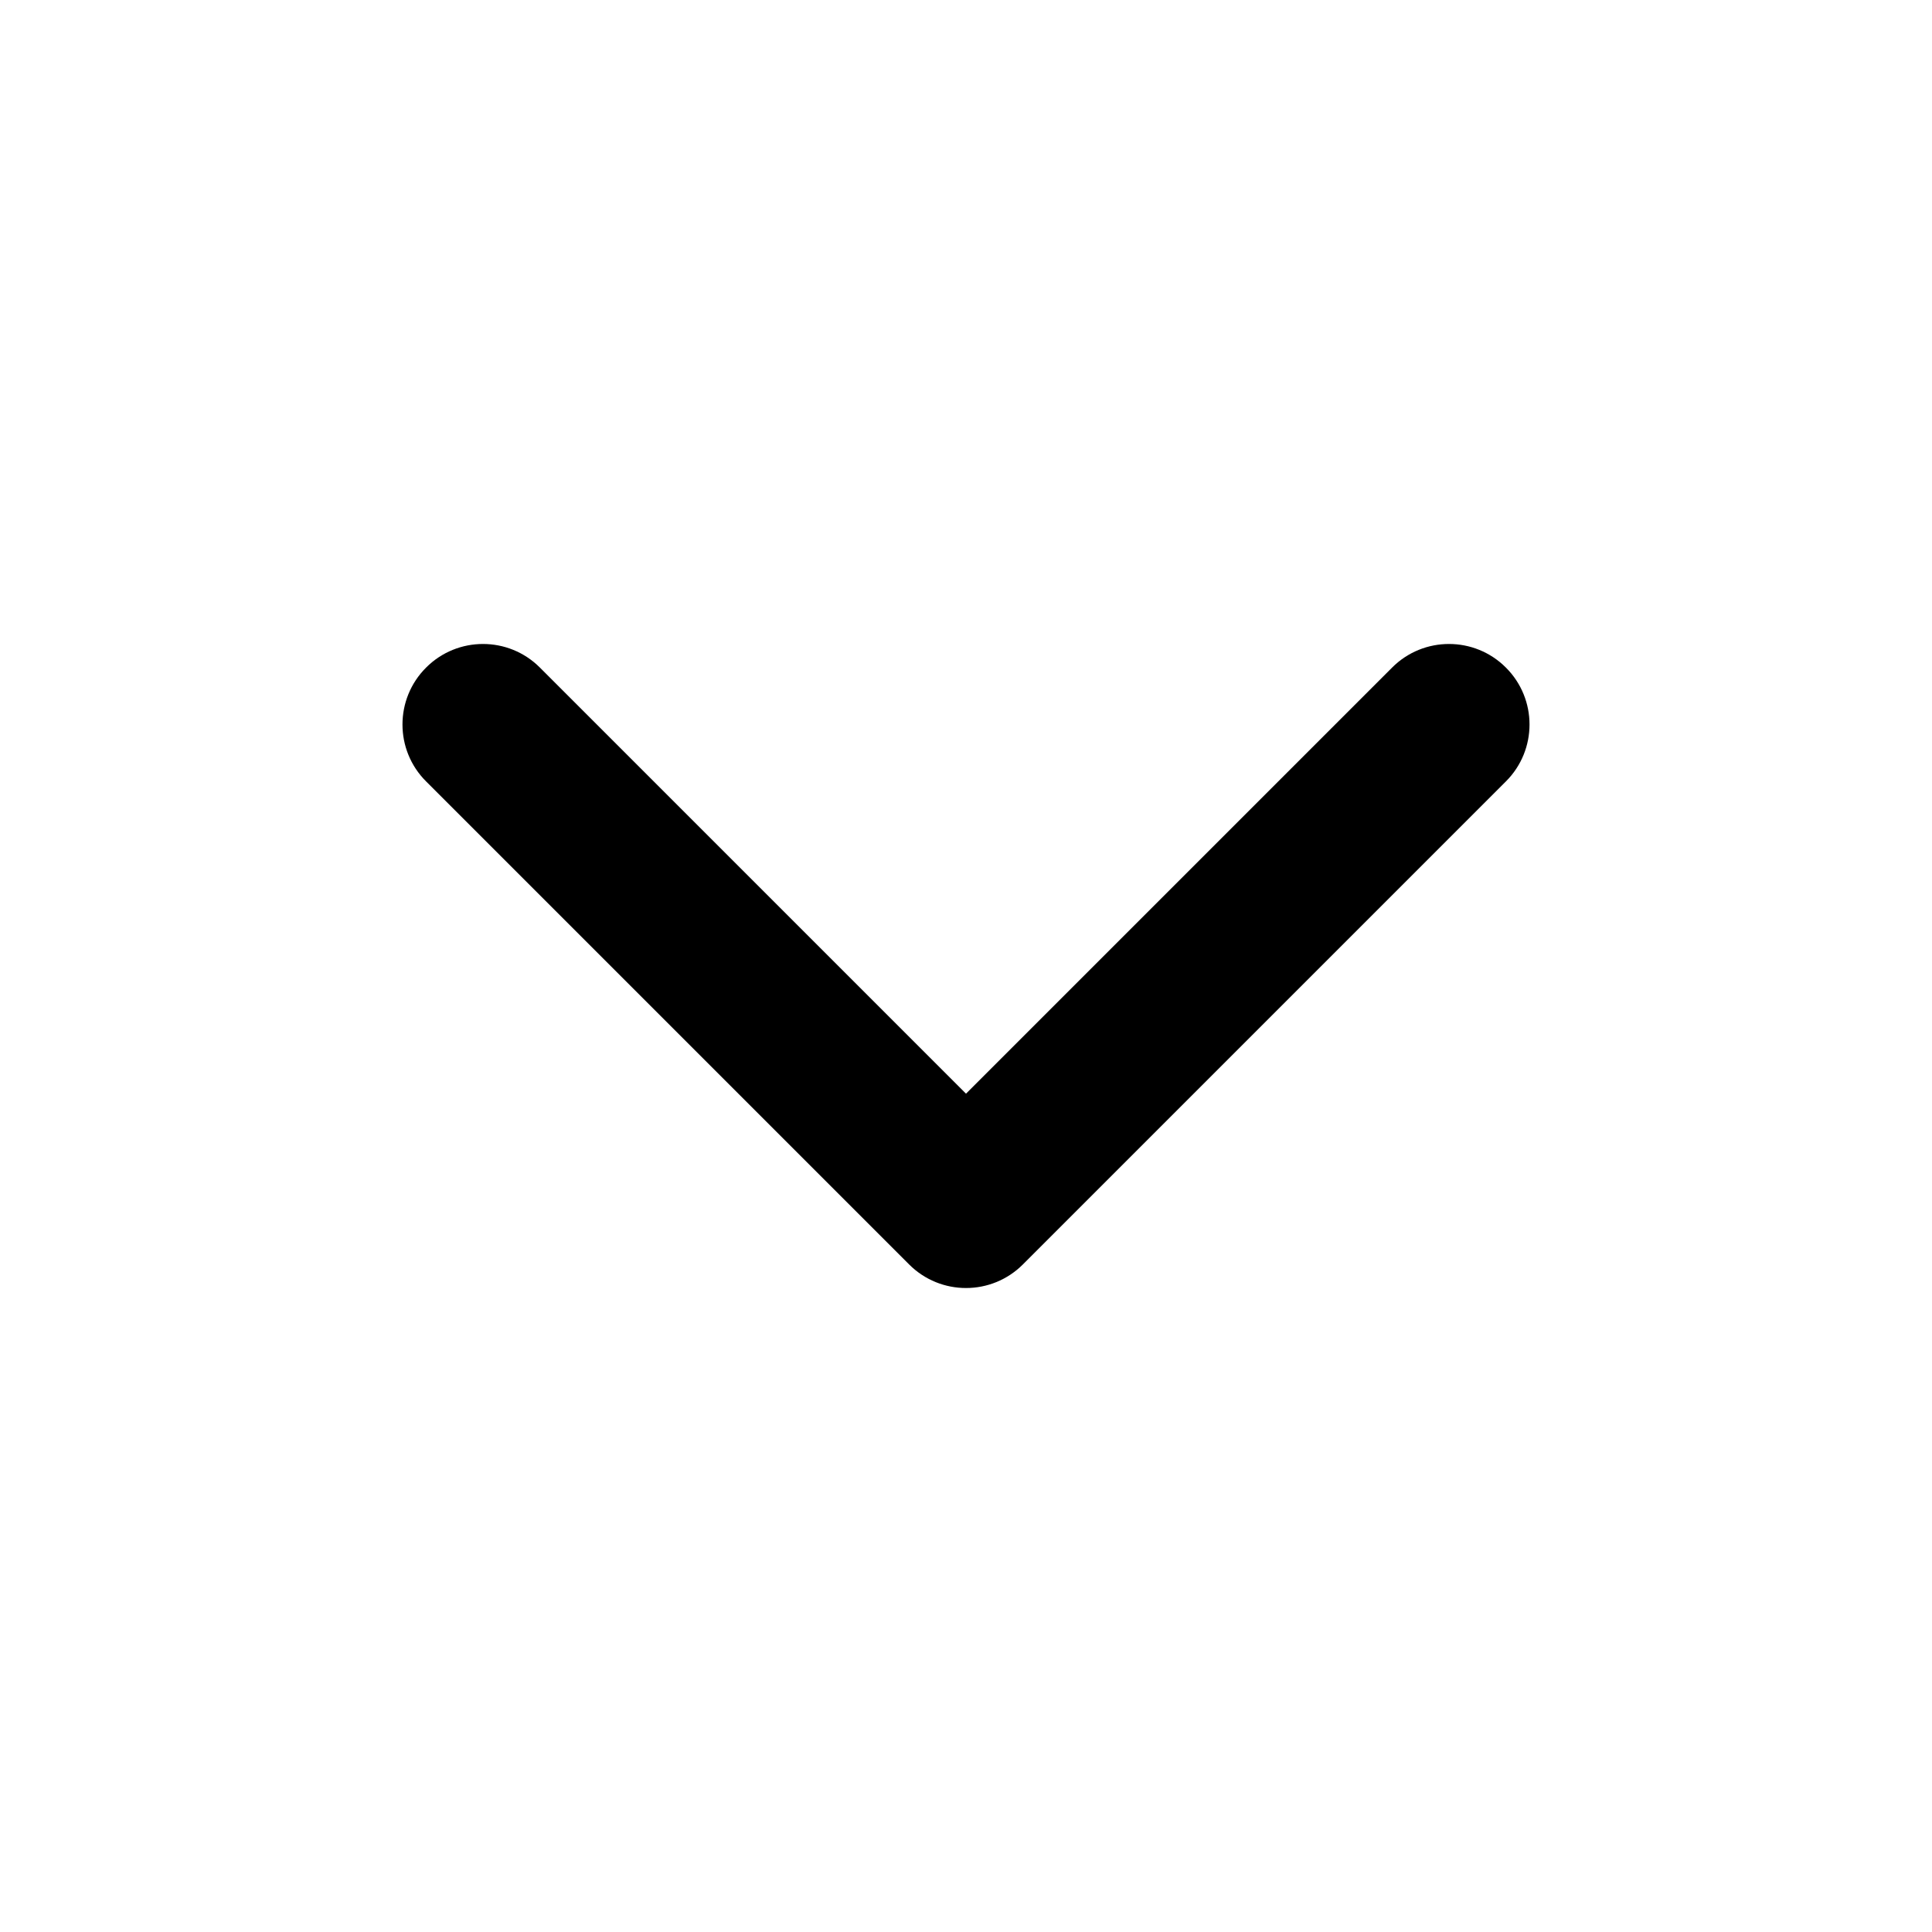
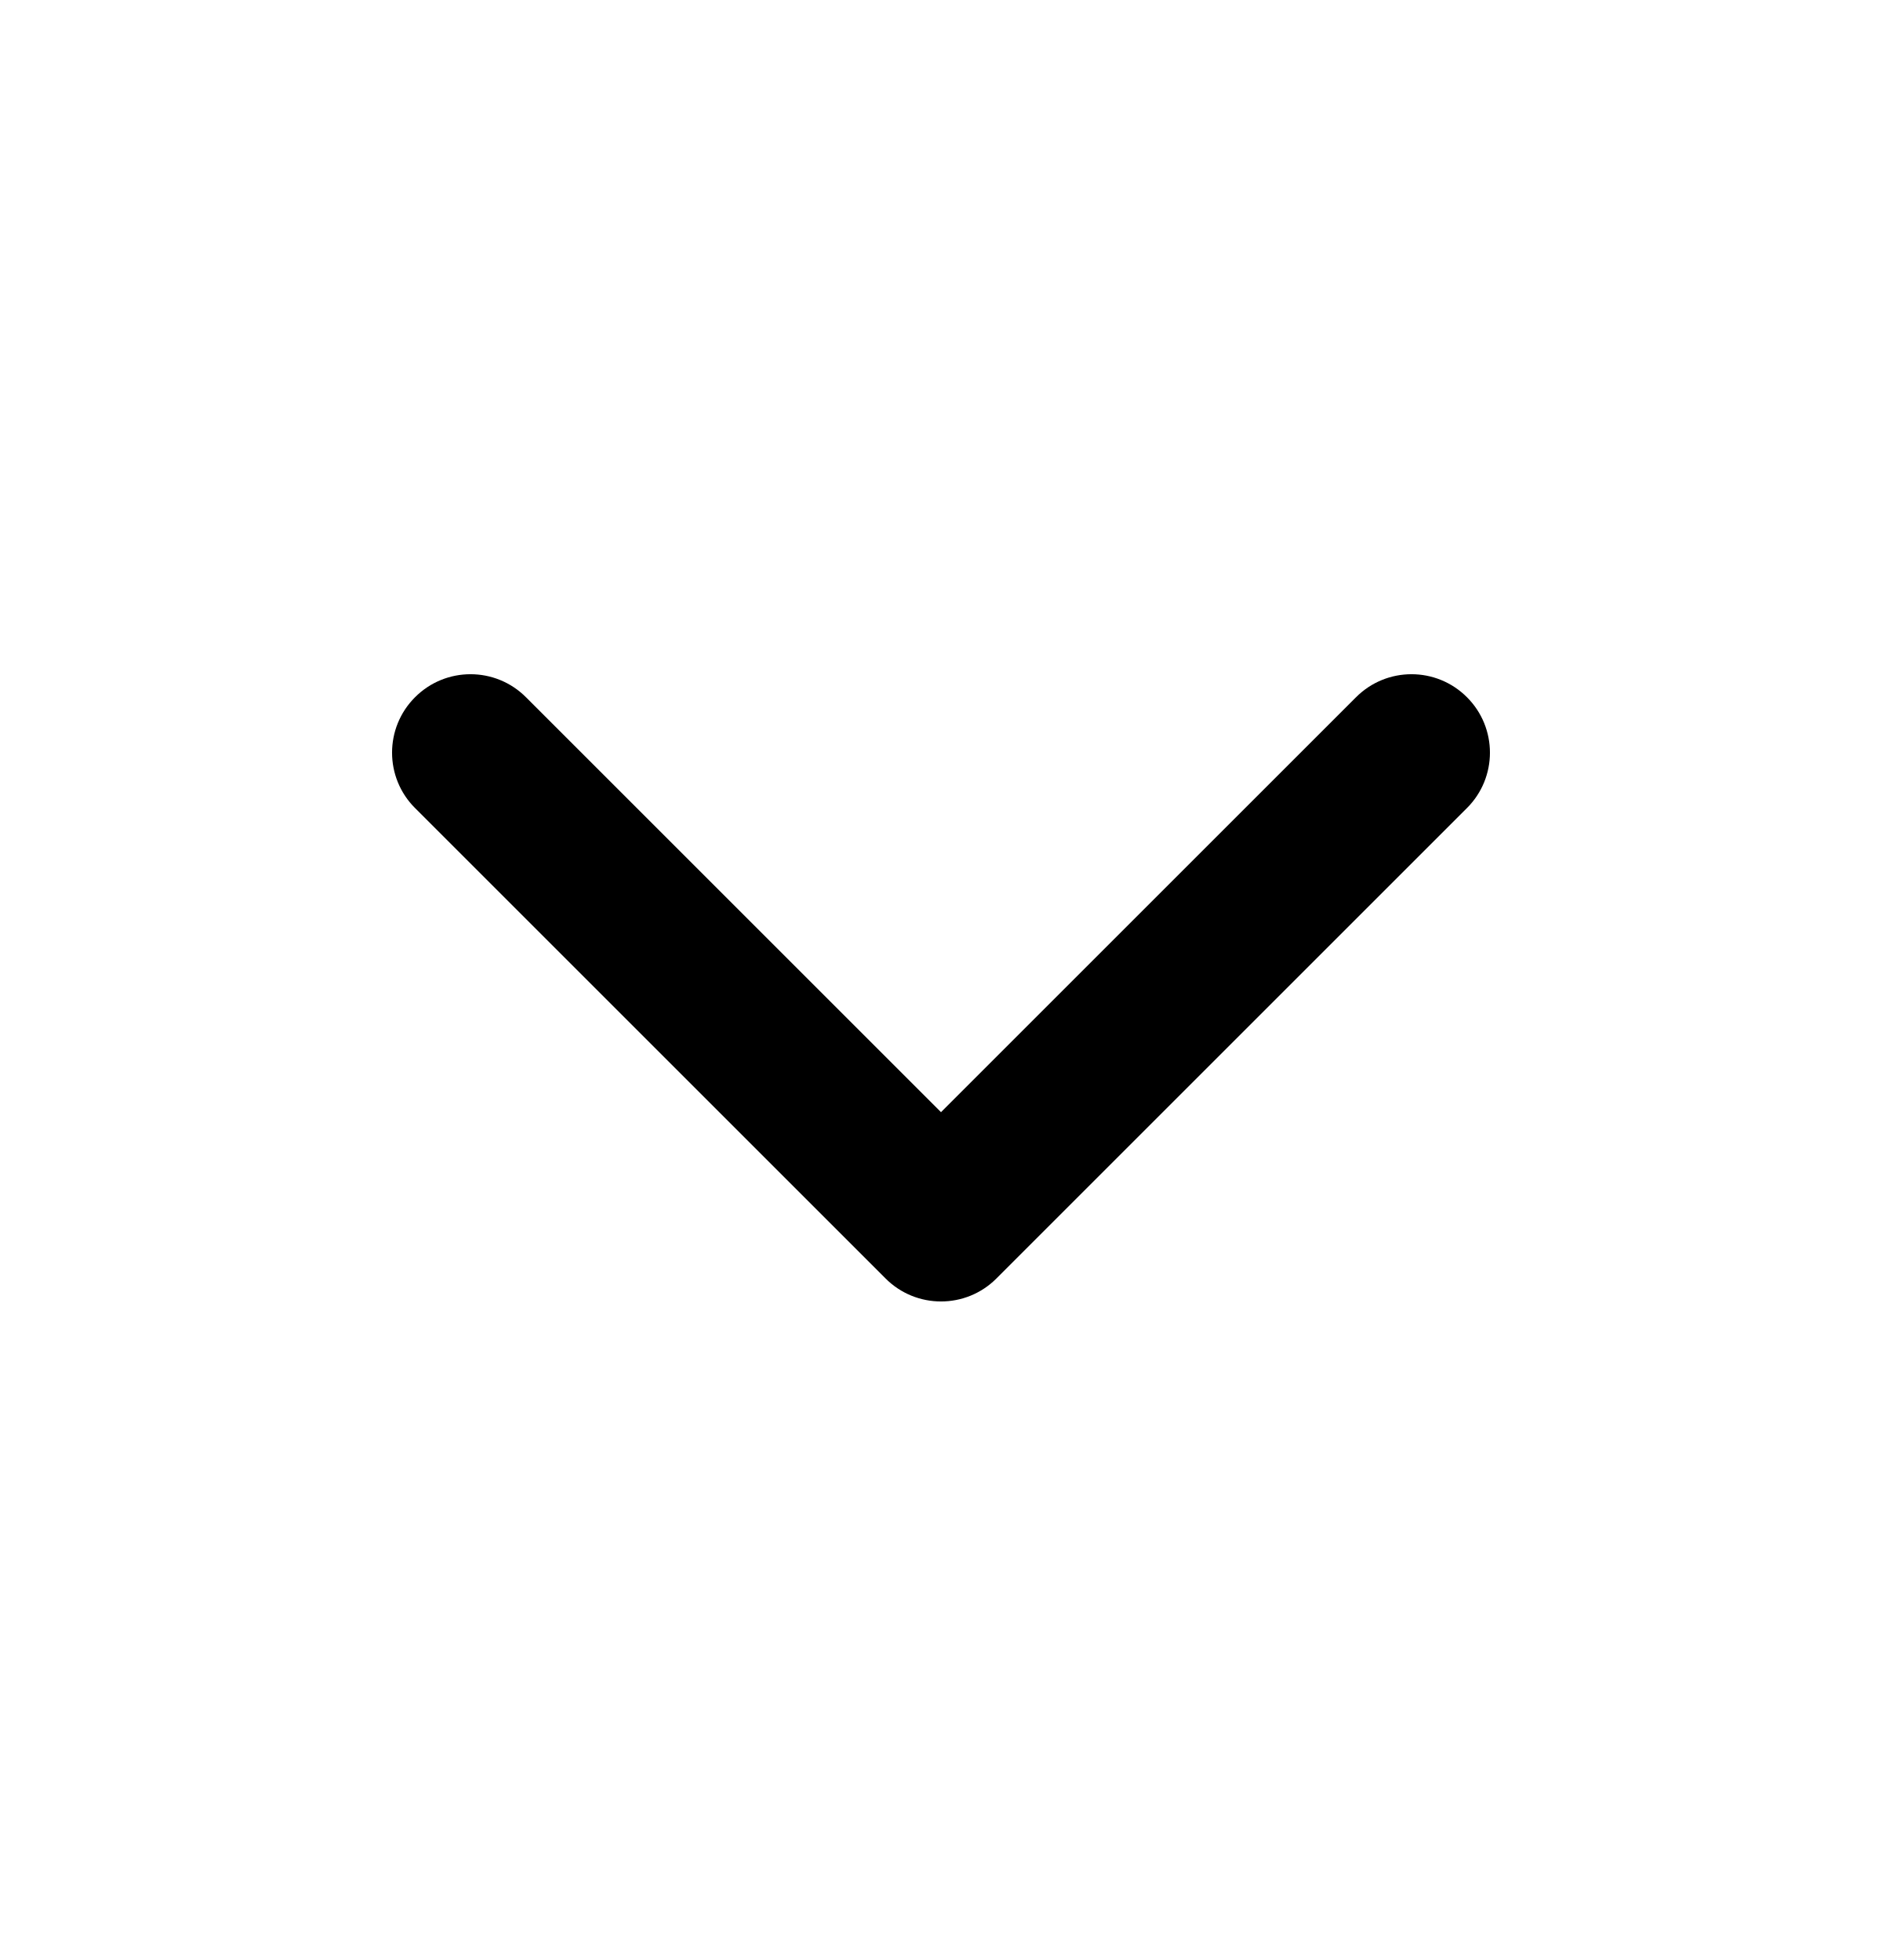
- <svg xmlns="http://www.w3.org/2000/svg" width="24" height="24" viewBox="0 0 24 24" fill="none">
-   <path fill-rule="evenodd" clip-rule="evenodd" d="M5.293 8.293C5.683 7.902 6.317 7.902 6.707 8.293L12 13.586L17.293 8.293C17.683 7.902 18.317 7.902 18.707 8.293C19.098 8.683 19.098 9.317 18.707 9.707L12.707 15.707C12.317 16.098 11.683 16.098 11.293 15.707L5.293 9.707C4.902 9.317 4.902 8.683 5.293 8.293Z" fill="black" />
+ <svg xmlns="http://www.w3.org/2000/svg" width="24" height="25" viewBox="0 0 24 25" fill="none">
+   <path fill-rule="evenodd" clip-rule="evenodd" d="M5.293 8.893C5.683 8.502 6.317 8.502 6.707 8.893L12 14.186L17.293 8.893C17.683 8.502 18.317 8.502 18.707 8.893C19.098 9.283 19.098 9.917 18.707 10.307L12.707 16.307C12.317 16.698 11.683 16.698 11.293 16.307L5.293 10.307C4.902 9.917 4.902 9.283 5.293 8.893Z" fill="black" />
</svg>
